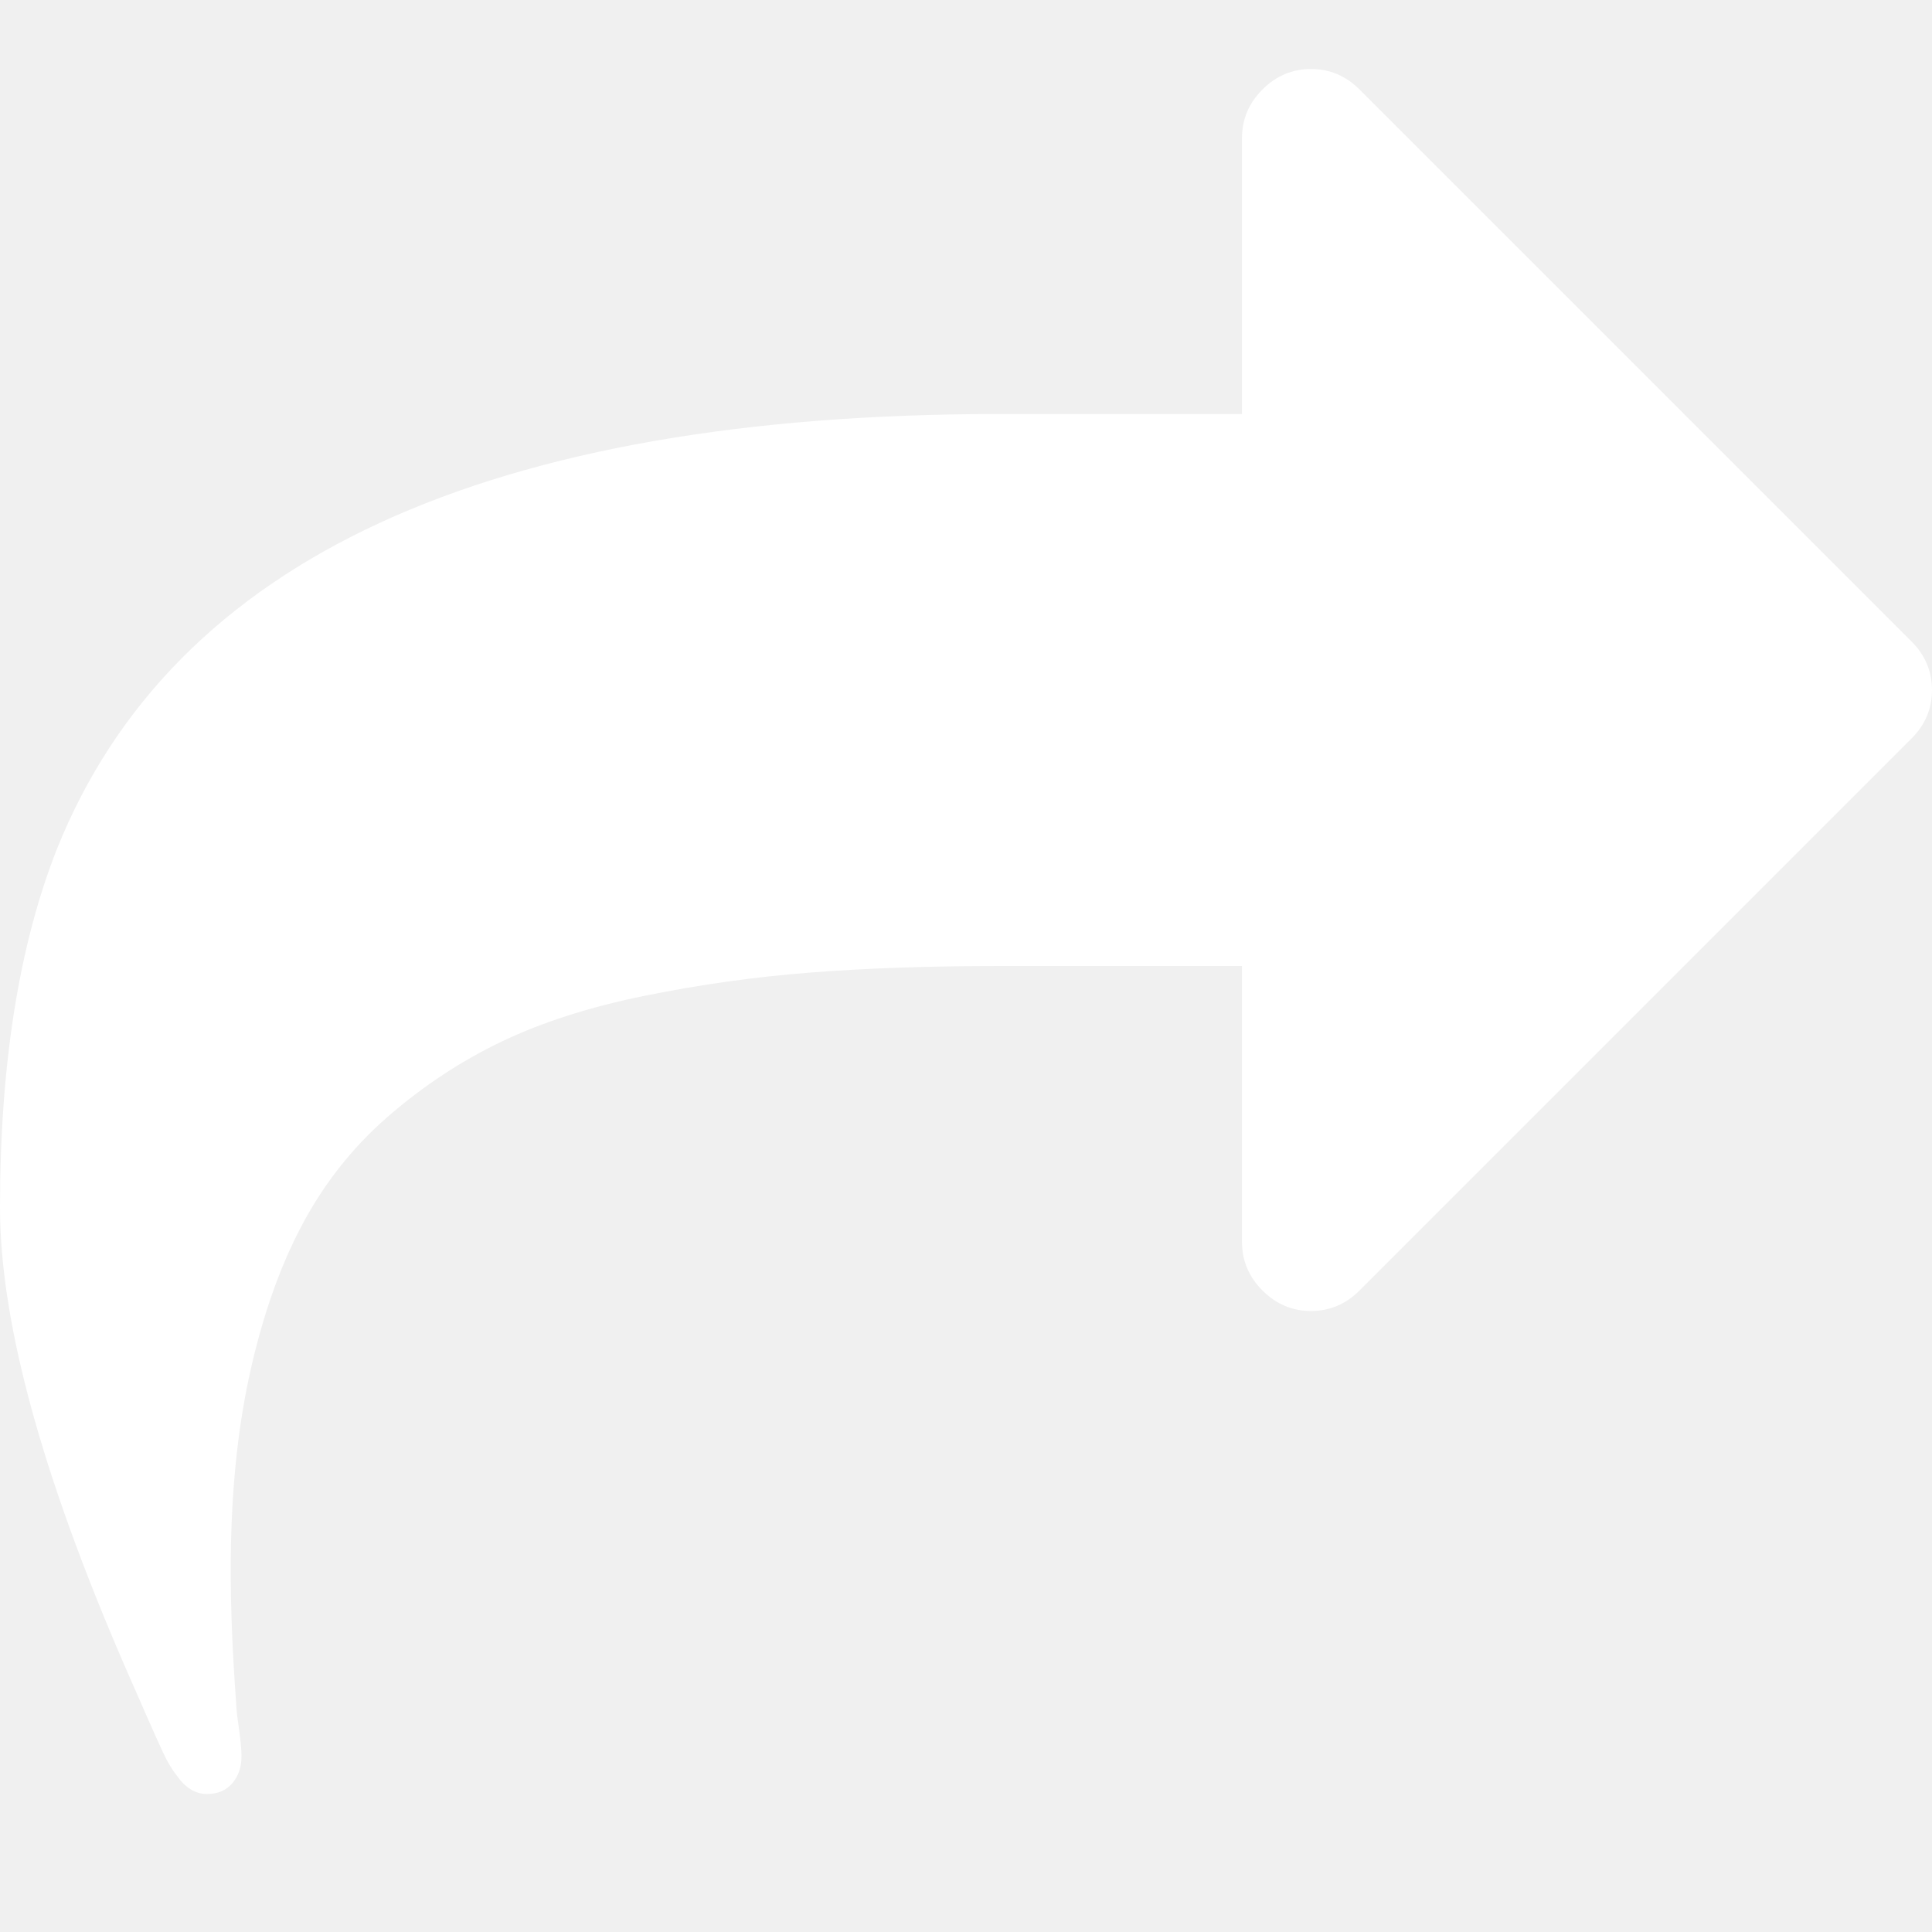
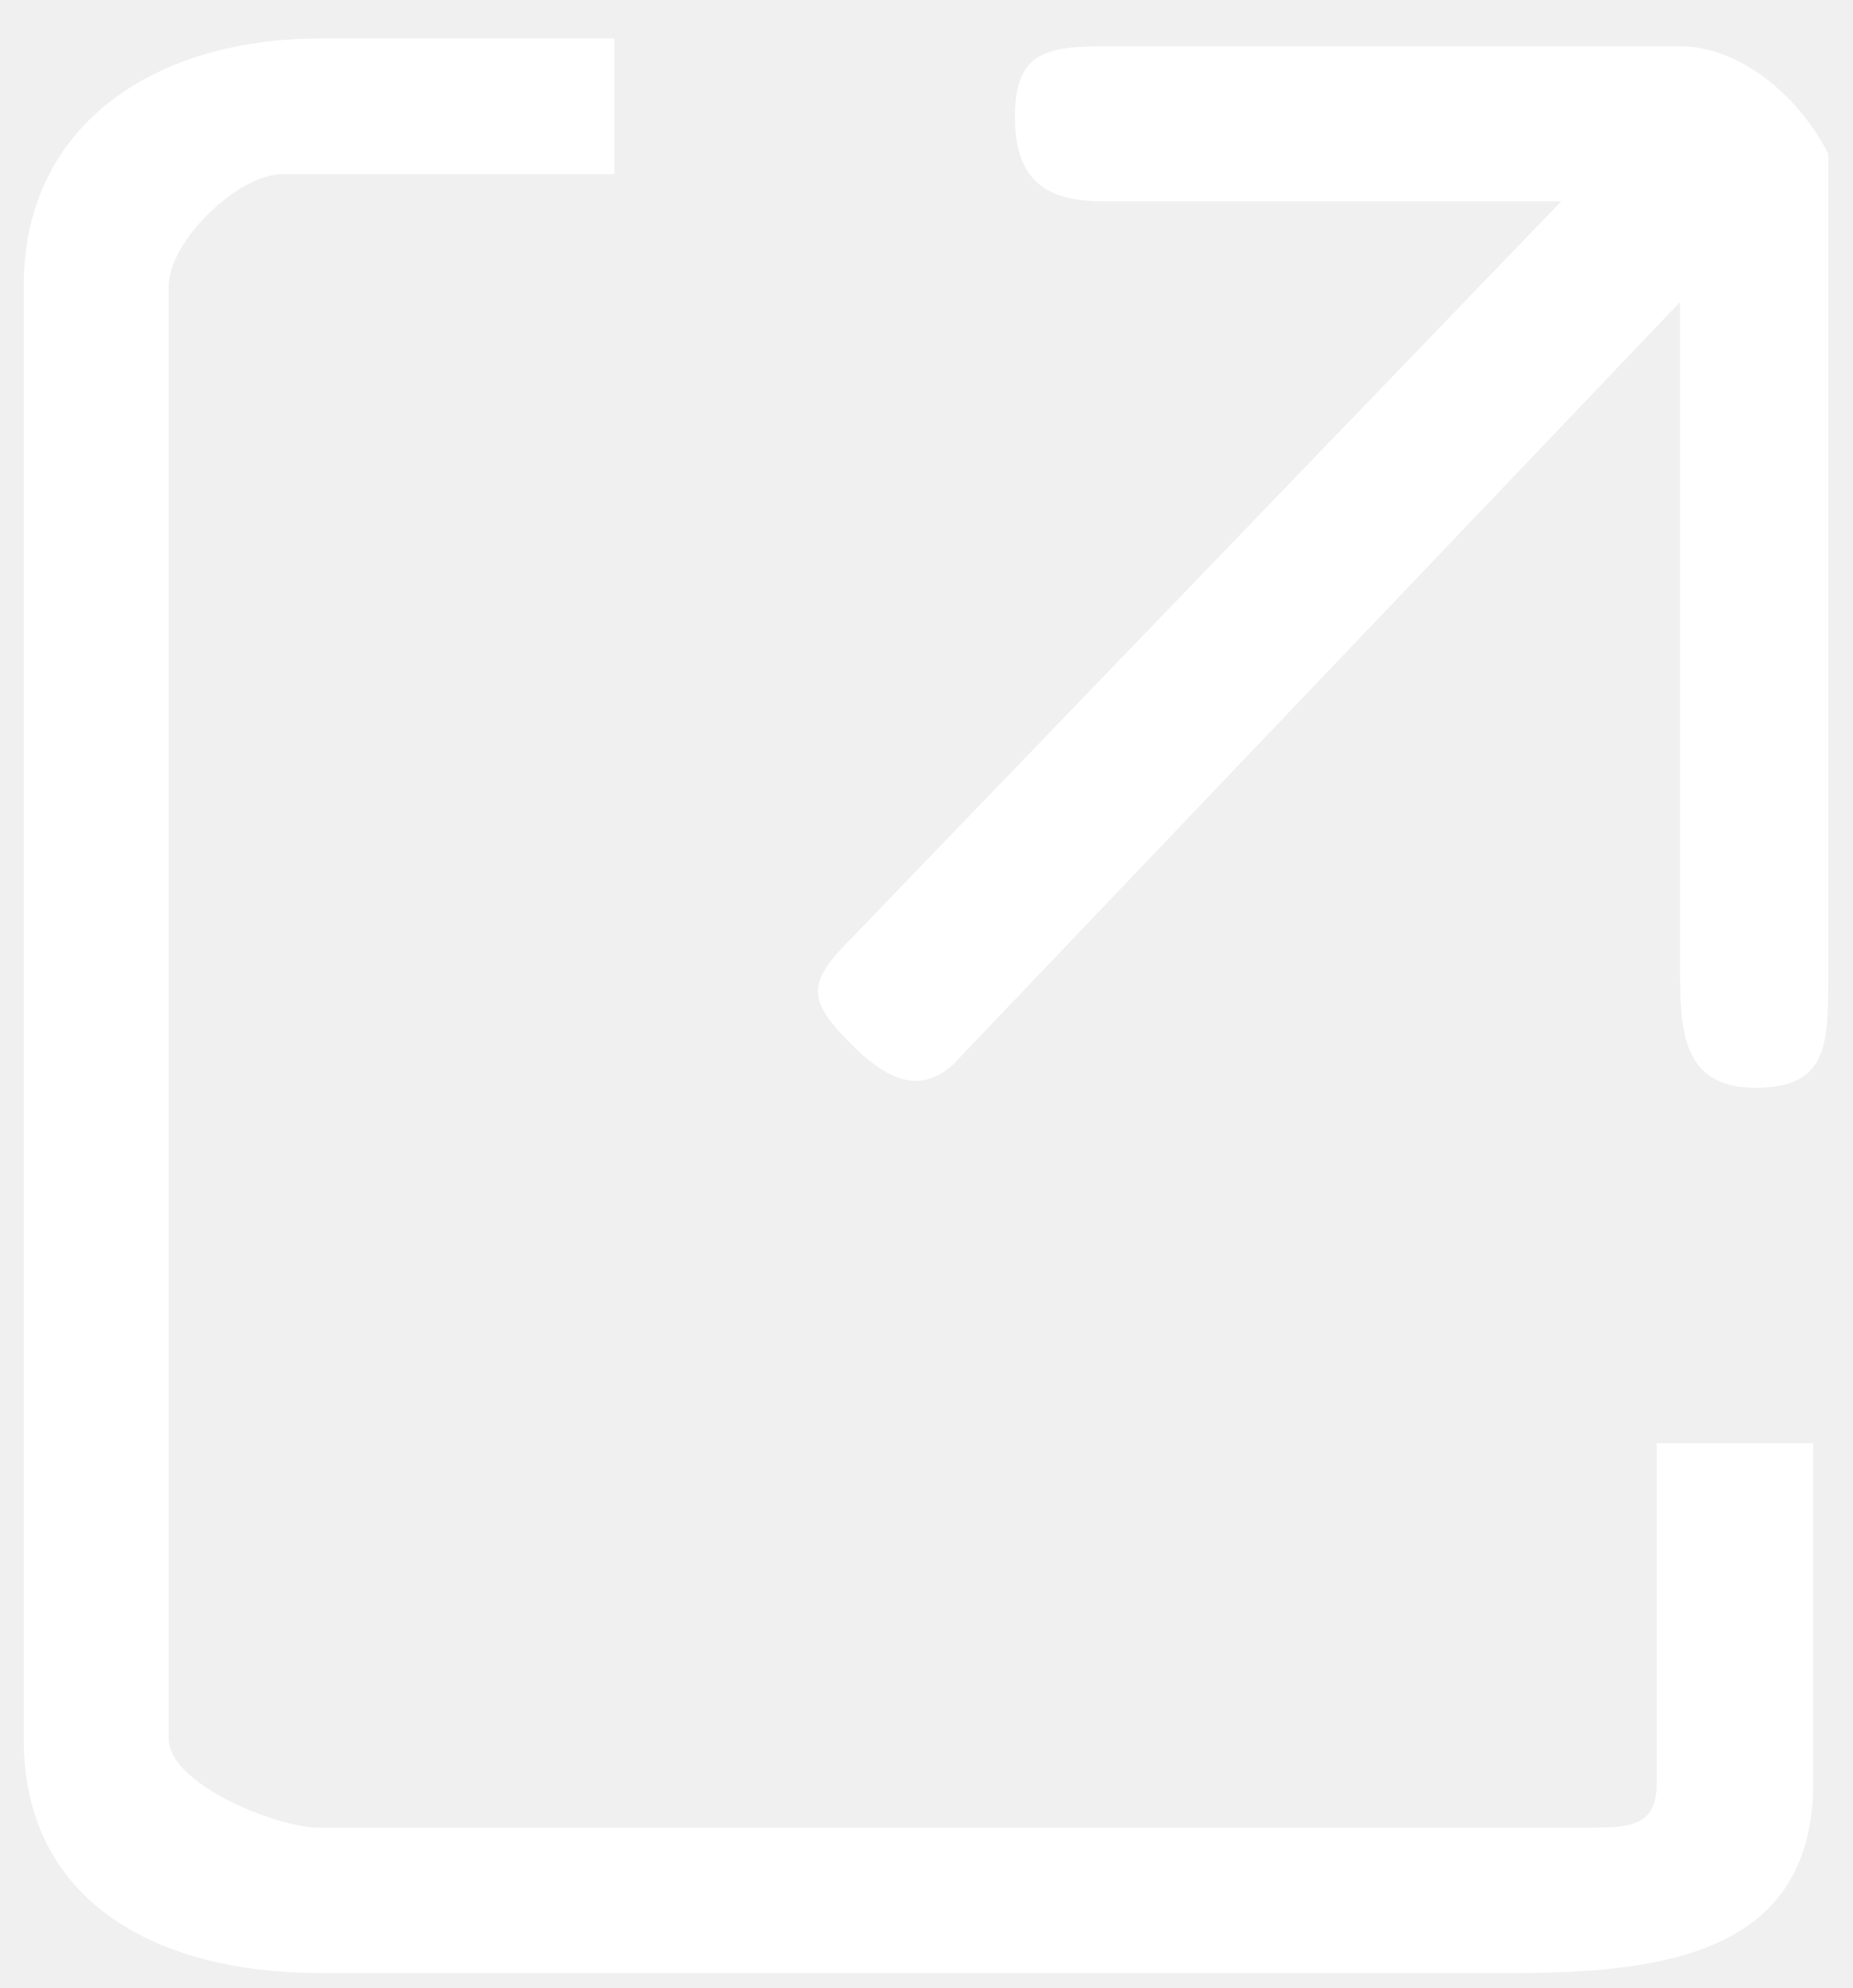
- <svg xmlns="http://www.w3.org/2000/svg" t="1569396748413" class="icon" viewBox="0 0 1024 1024" version="1.1" p-id="2471" width="32" height="32">
-   <defs>
-     <style type="text/css" />
-   </defs>
-   <path d="M1024 365.714q0 14.857-10.857 25.714l-292.571 292.571q-10.857 10.857-25.714 10.857t-25.714-10.857-10.857-25.714V512H530.286q-56 0-100.286 3.429t-88 12.286-76 24.286-60.286 39.714-45.714 57.714-27.714 79.143-10 103.429q0 31.429 2.857 70.286 0 3.429 1.429 13.429t1.429 15.143q0 8.571-4.857 14.286t-13.429 5.714q-9.143 0-16-9.714-4-5.143-7.429-12.571t-7.714-17.143-6-13.714Q0 734.857 0 640q0-113.714 30.286-190.286 92.571-230.286 500-230.286h128V73.143q0-14.857 10.857-25.714t25.714-10.857 25.714 10.857l292.571 292.571q10.857 10.857 10.857 25.714z" p-id="2472" fill="#ffffff" />
+ <svg xmlns="http://www.w3.org/2000/svg" width="41px" height="44px" viewBox="0 0 41 44" version="1.1">
+   <defs />
+   <g id="Page-1" stroke="none" stroke-width="1" fill="none" fill-rule="evenodd">
+     <g id="Artboard-4" transform="translate(-1222, -200)" fill="#FFFFFF">
+       <g id="tiaozhuan-3" transform="translate(1222.5, 200.8214)">
+         <path d="M34.62,39.631 L6.578,39.631 C5.595,39.631 3.235,38.654 3.235,37.671 L3.235,5.502 C3.235,4.522 4.764,3.033 5.75,3.033 L13.094,3.033 L13.094,0.031 L6.578,0.031 C2.974,0.031 0.025,1.901 0.025,5.505 L0.025,37.671 C0.025,41.275 2.974,42.847 6.578,42.847 L33.075,42.847 C36.679,42.847 39.628,42.222 39.628,38.621 L39.628,31.121 L36.166,31.121 L36.166,38.621 C36.166,39.604 35.603,39.631 34.62,39.631 Z" id="Shape" />
+         <path d="M36.679,0.203 L23.924,0.203 C22.616,0.203 21.961,0.368 21.961,1.758 C21.961,3.145 22.616,3.635 23.924,3.635 L34.051,3.635 L18.34,19.948 C17.357,20.928 17.357,21.308 18.34,22.291 C19.32,23.274 19.969,23.274 20.571,22.761 L36.682,5.862 L36.682,20.637 C36.682,21.947 36.709,23.254 38.347,23.254 C39.985,23.254 39.962,22.275 39.962,20.637 L39.962,2.589 C39.303,1.282 37.989,0.203 36.679,0.203 Z" id="Shape" />
+       </g>
+     </g>
+   </g>
</svg>
